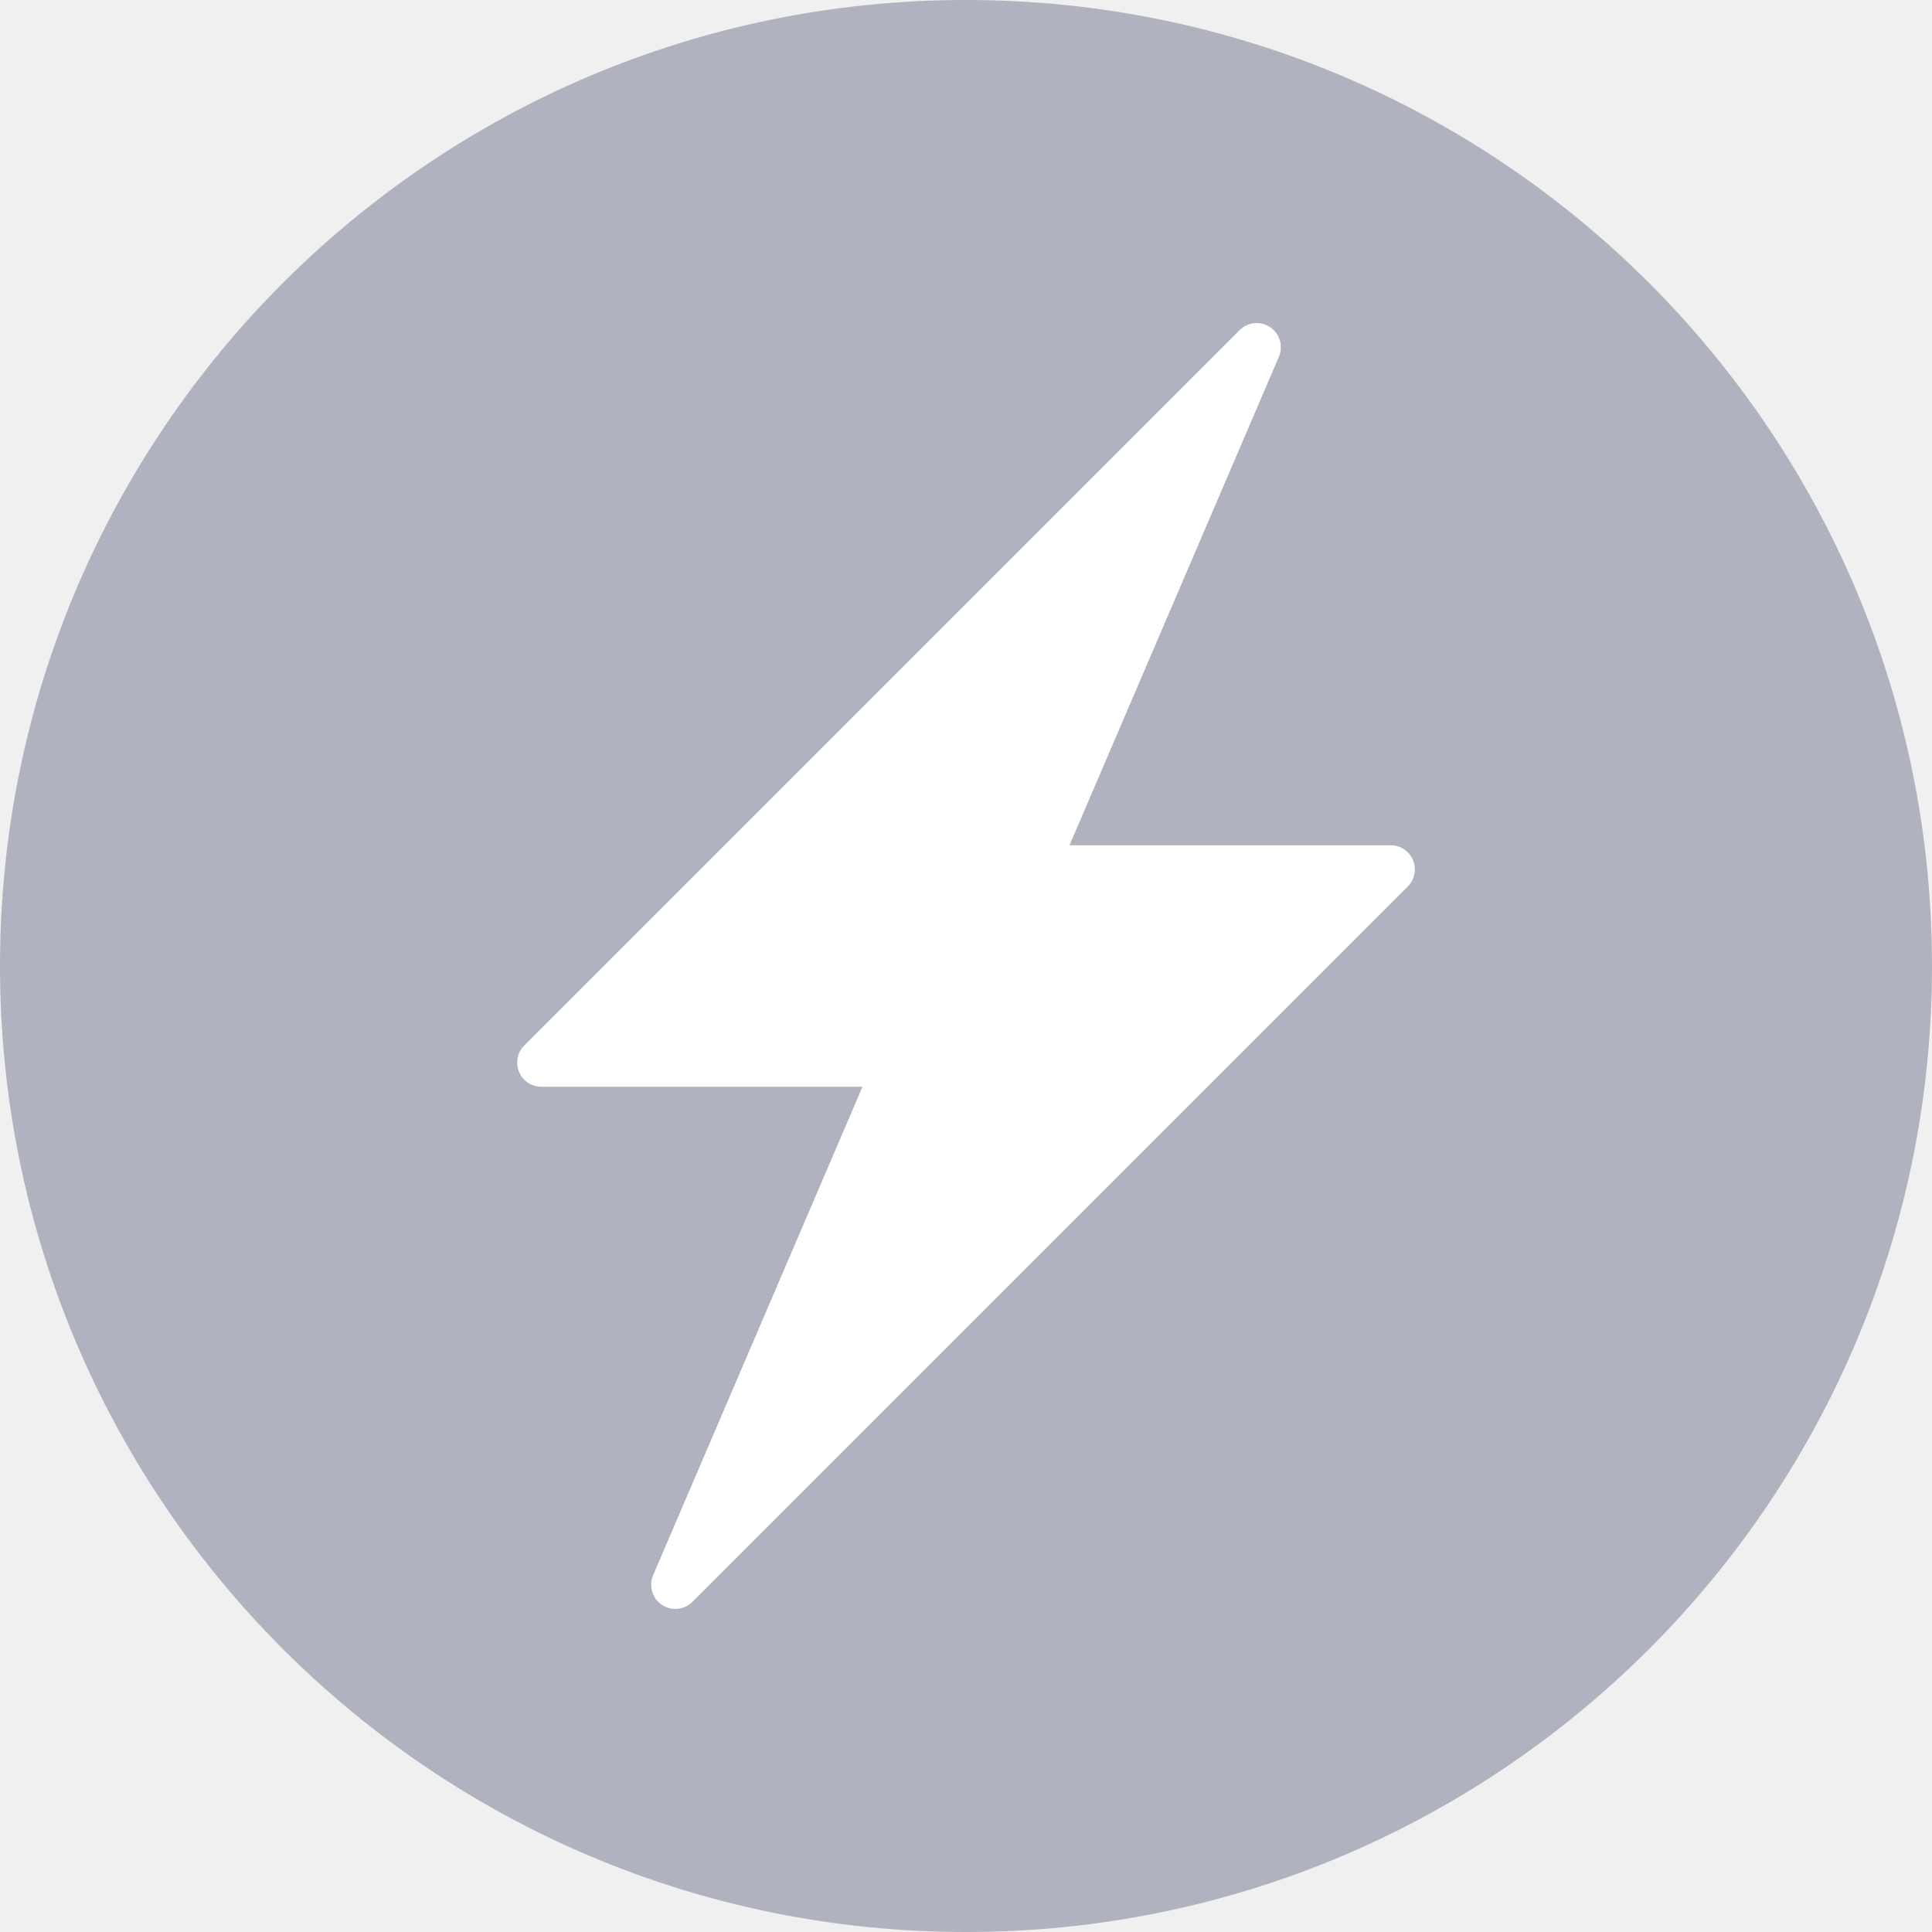
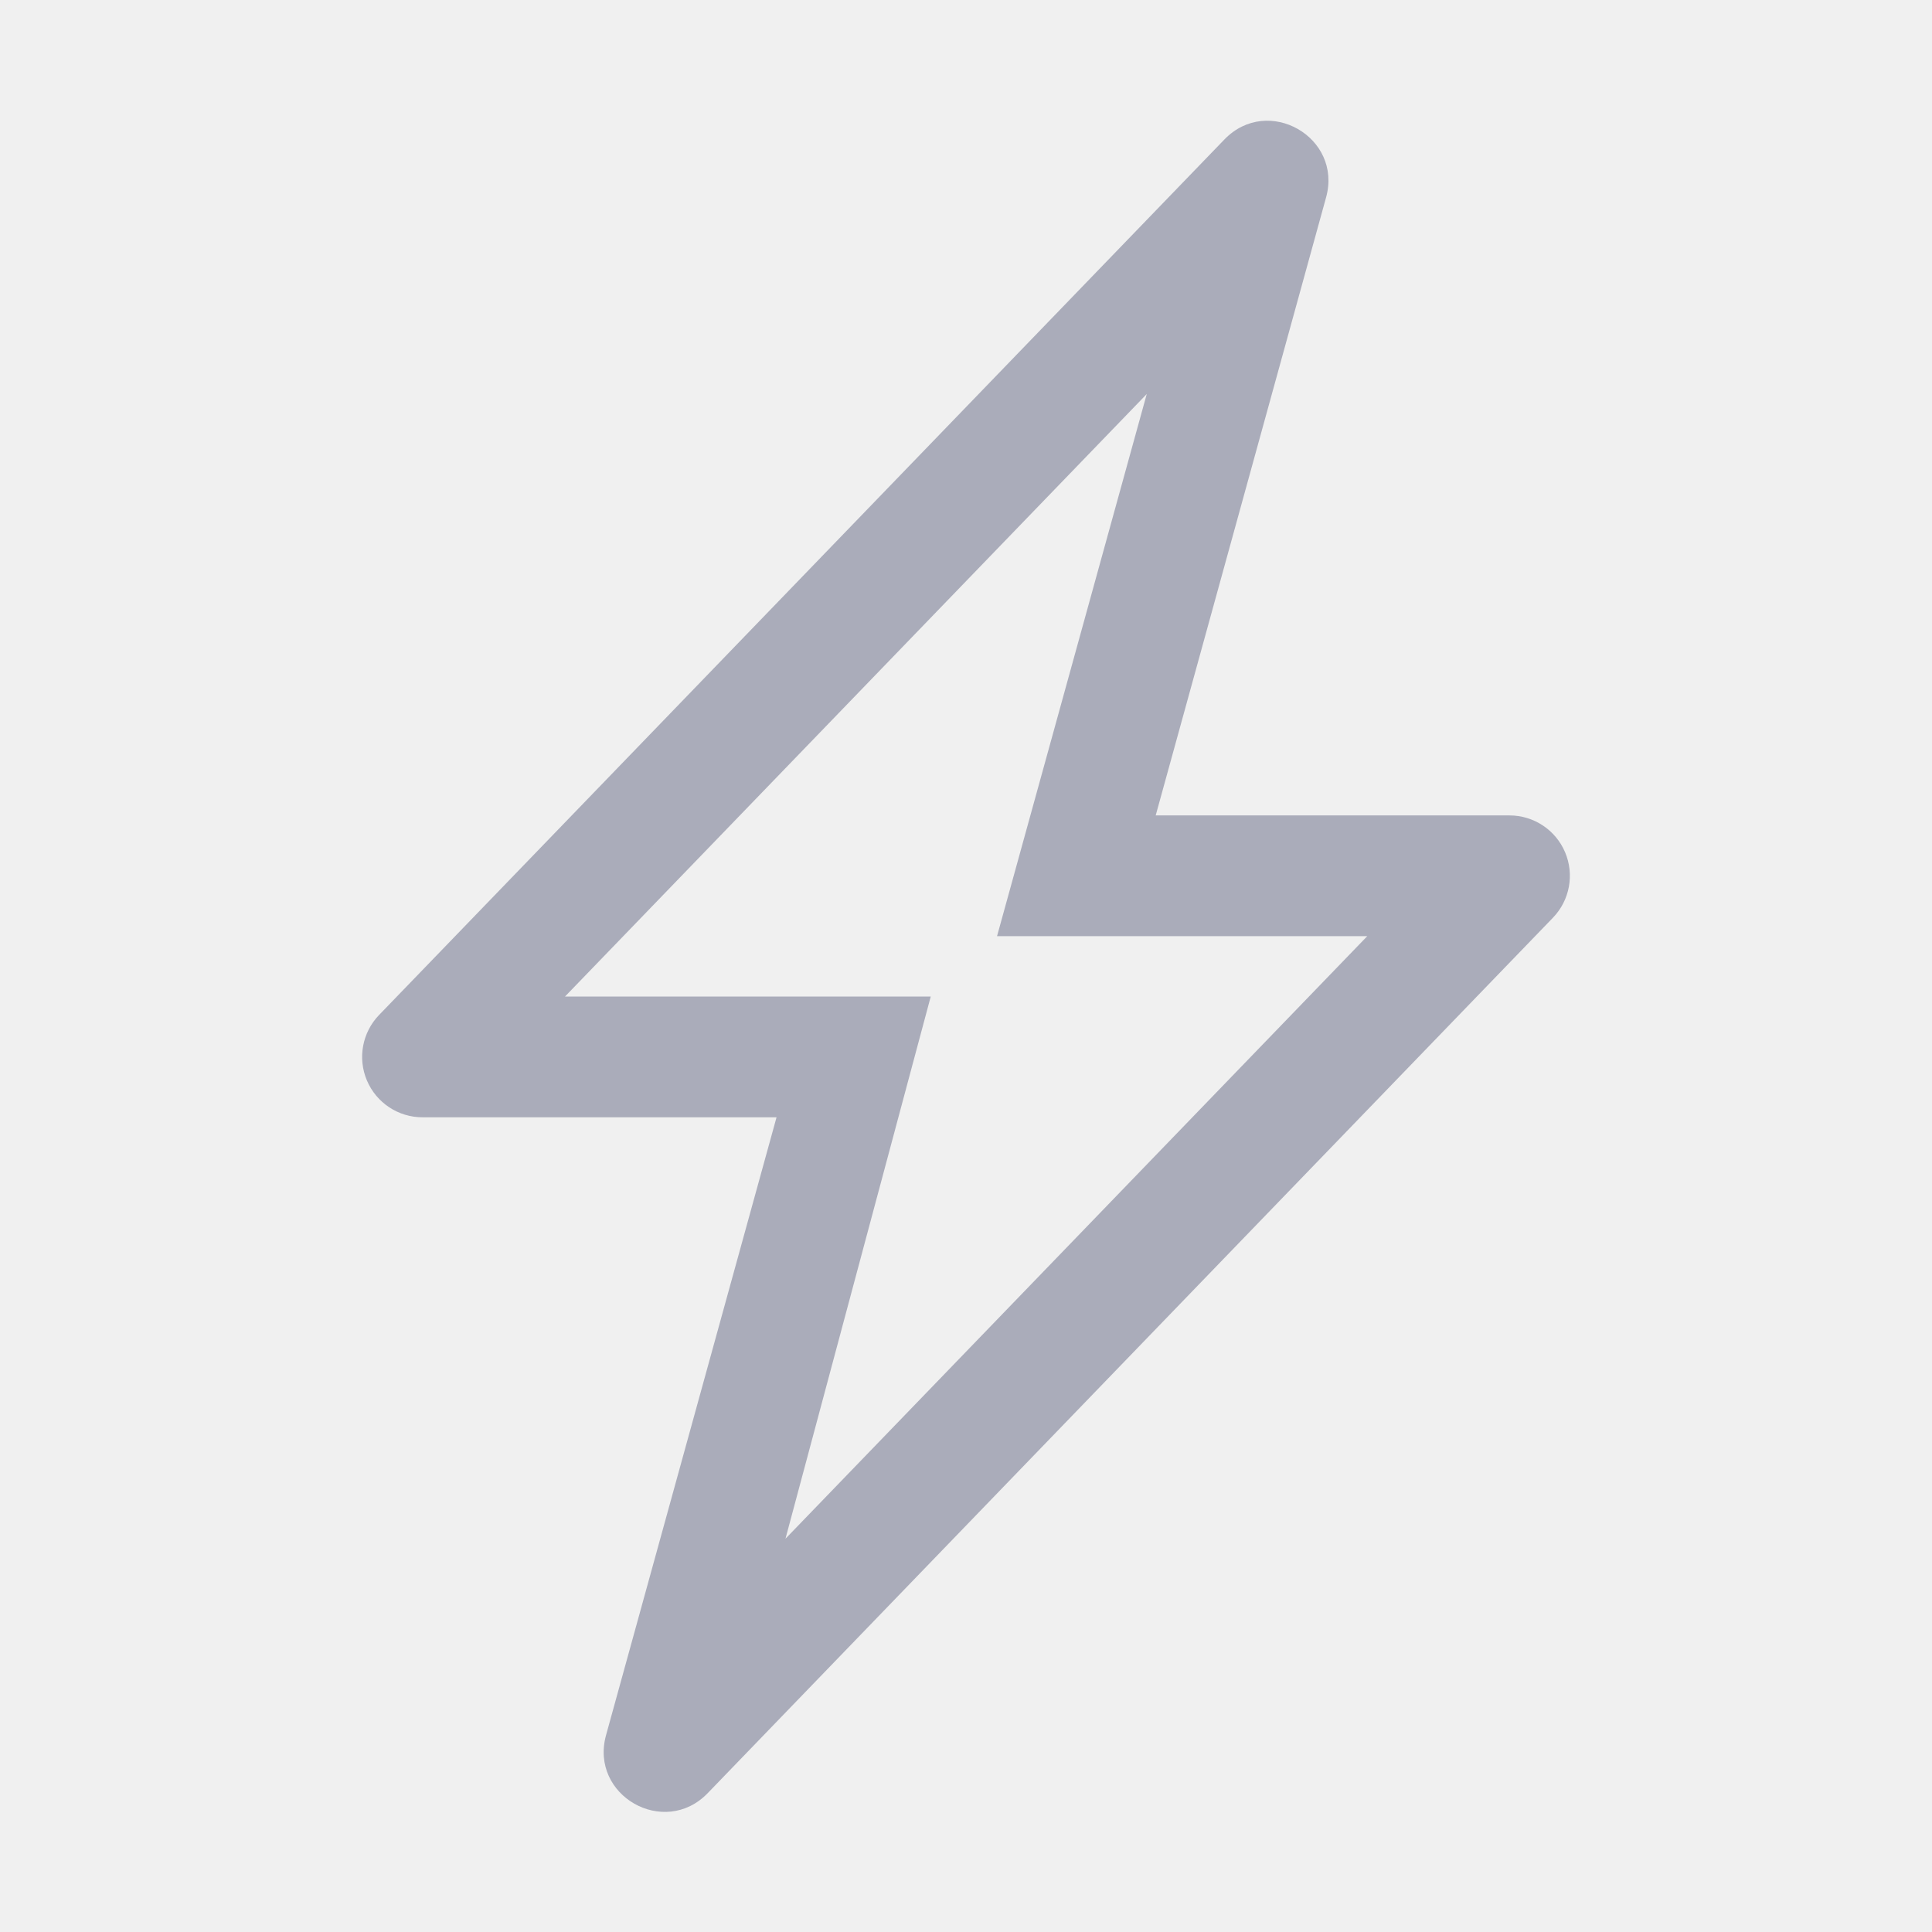
- <svg xmlns="http://www.w3.org/2000/svg" width="16px" height="16px" viewBox="0 0 16 16" version="1.1">
-   <defs />
-   <g id="icons/system/light/sidebar/active/ic-active-normal" stroke="none" stroke-width="1" fill="none" fill-rule="evenodd">
-     <circle id="Oval" fill="#B0B3BF" cx="8" cy="8" r="8" />
-     <path d="M8.857,7 L11.517,7 C11.628,7 11.717,7.09 11.717,7.2 C11.717,7.253 11.696,7.304 11.659,7.341 L5.734,13.266 C5.656,13.344 5.53,13.344 5.451,13.266 C5.394,13.208 5.377,13.121 5.409,13.045 L7.143,9 L4.483,9 C4.372,9 4.283,8.91 4.283,8.8 C4.283,8.747 4.304,8.696 4.341,8.659 L10.266,2.734 C10.344,2.656 10.47,2.656 10.549,2.734 C10.606,2.792 10.623,2.879 10.591,2.955 L8.857,7 Z" id="Combined-Shape" fill="#FFFFFF" />
-   </g>
+ <svg xmlns="http://www.w3.org/2000/svg" width="16" height="16" viewBox="0 0 16 16">
+   <path fill="#AAACBA" fill-rule="nonzero" d="M11.323 7.753H8.257l1.24-4.49-4.818 4.99h3.029l-1.203 4.49 4.818-4.99zm-1.752-1h2.93a.5.5 0 0 1 .36.847l-7 7.25c-.36.373-.98.02-.842-.48l1.412-5.117H3.5a.5.5 0 0 1-.36-.848l7-7.25c.36-.373.98-.019.842.48L9.571 6.753z" />
</svg>
